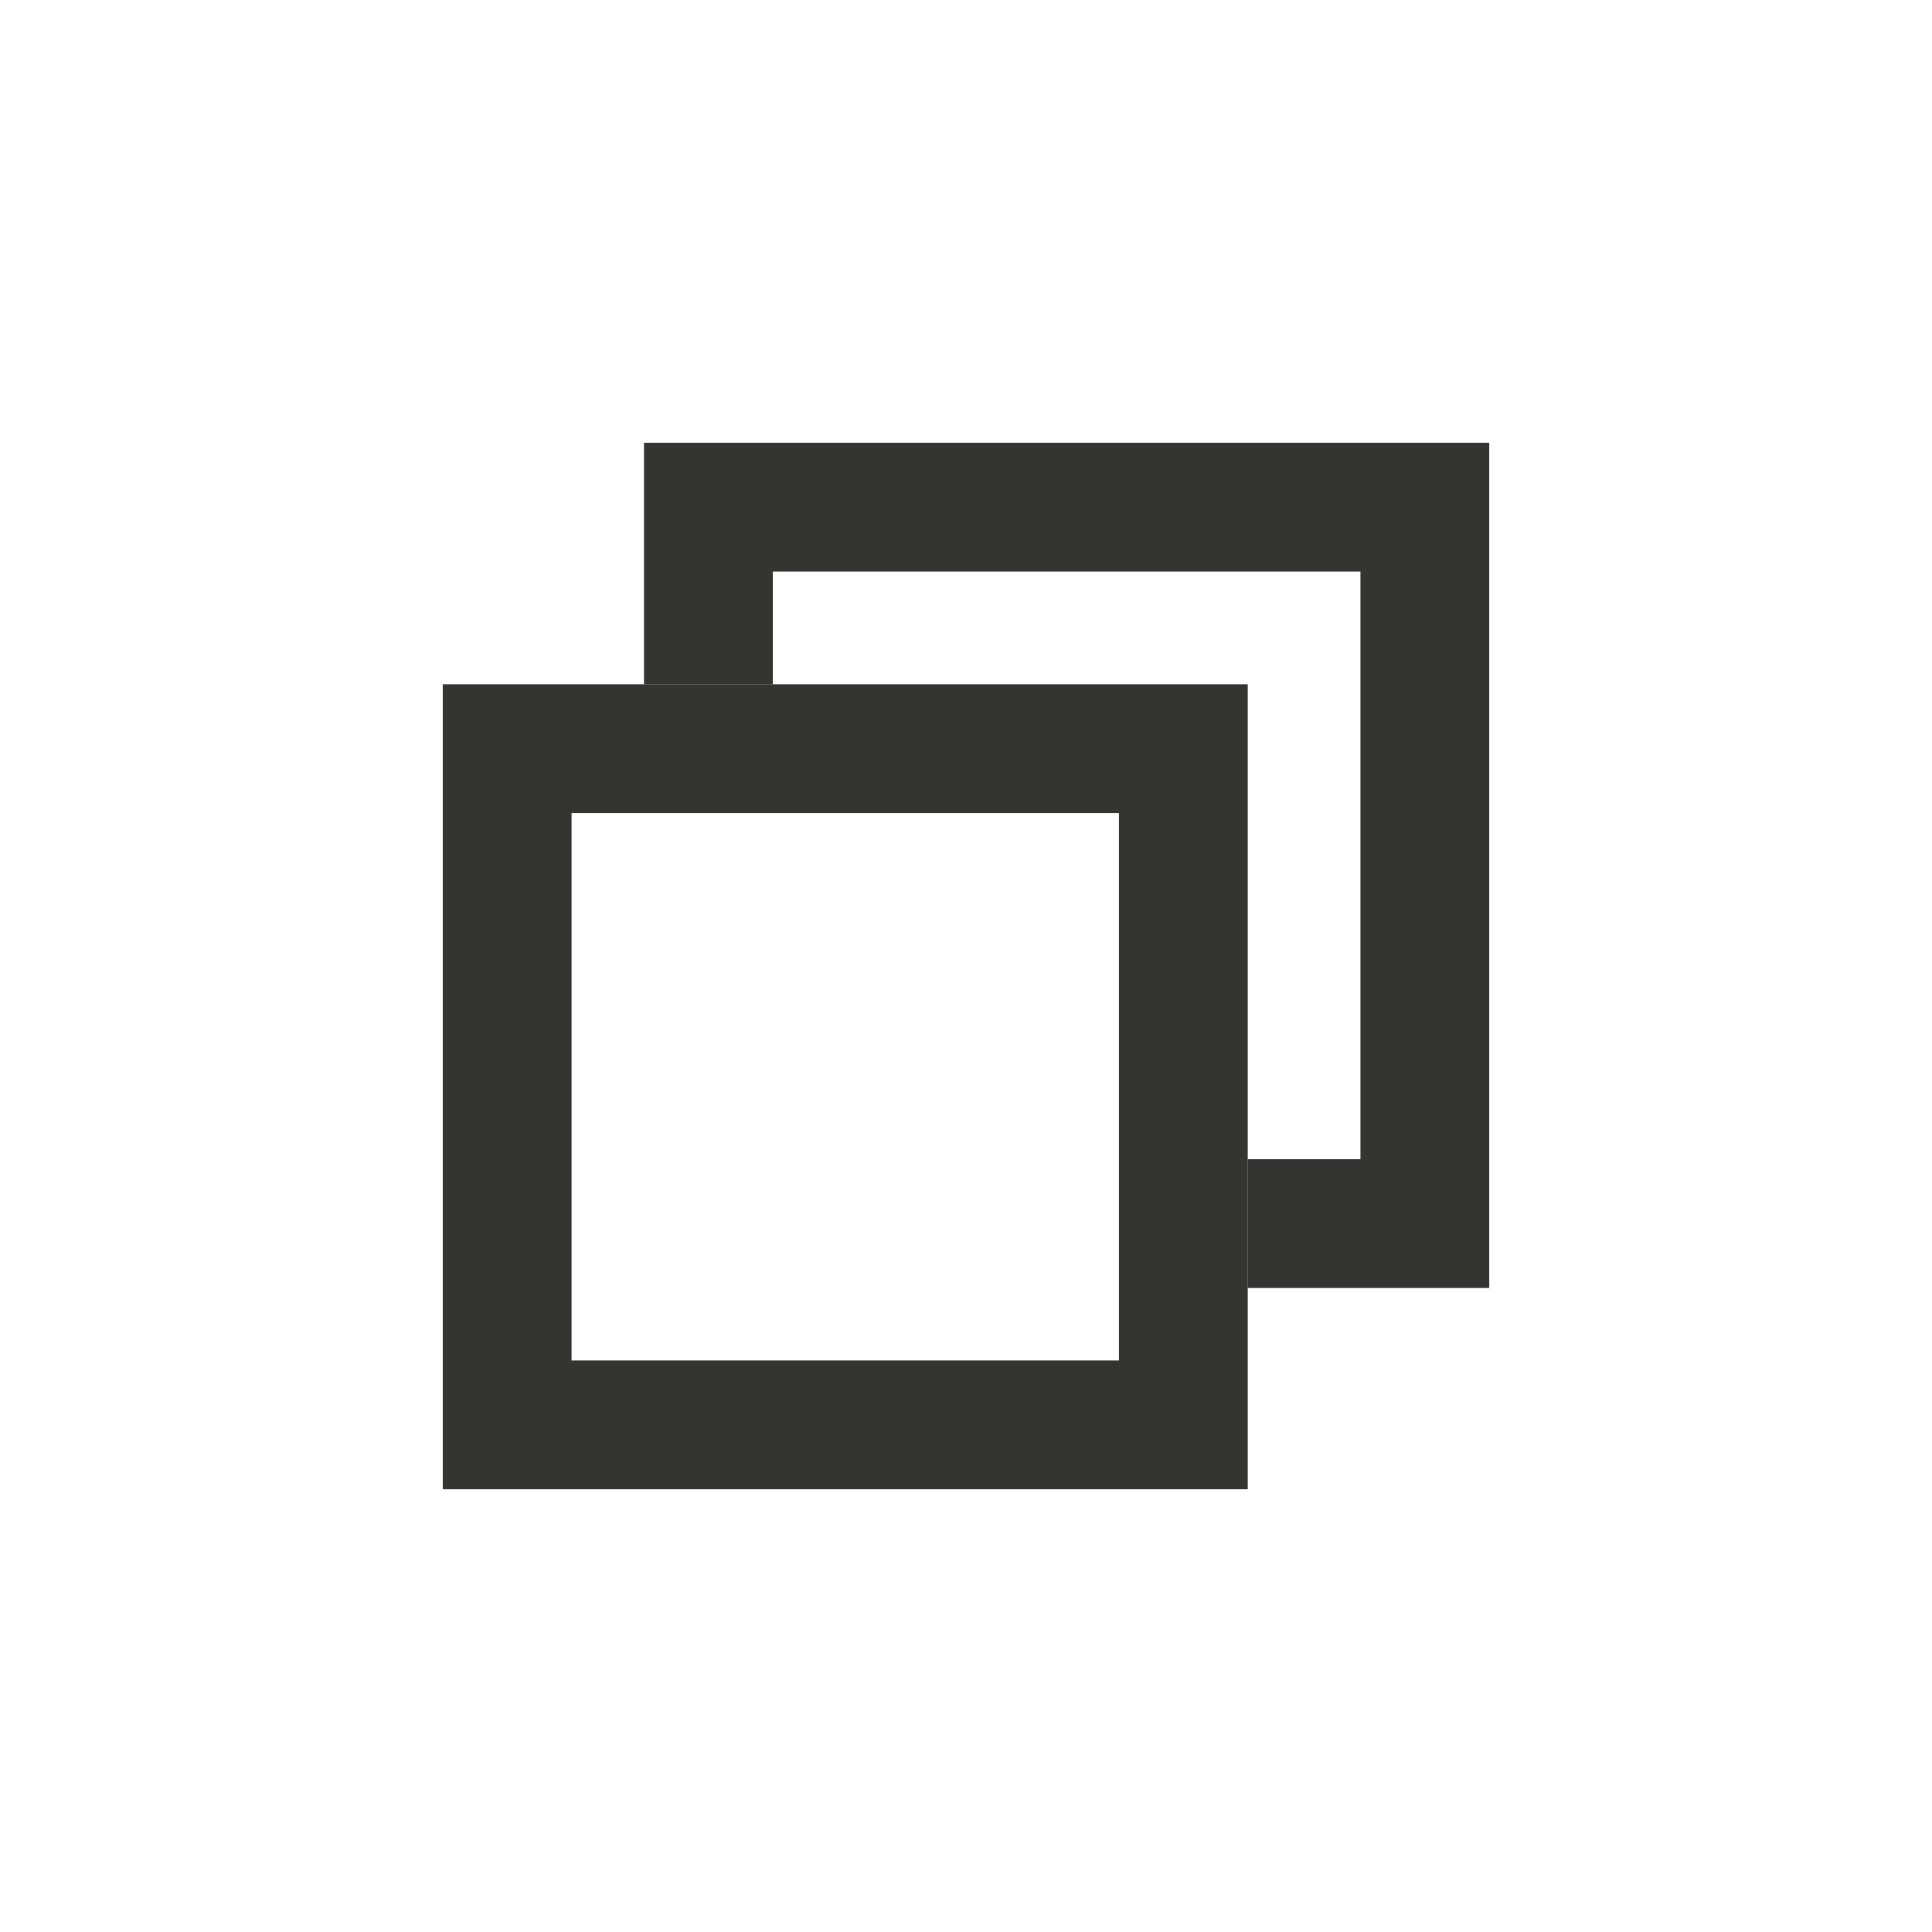
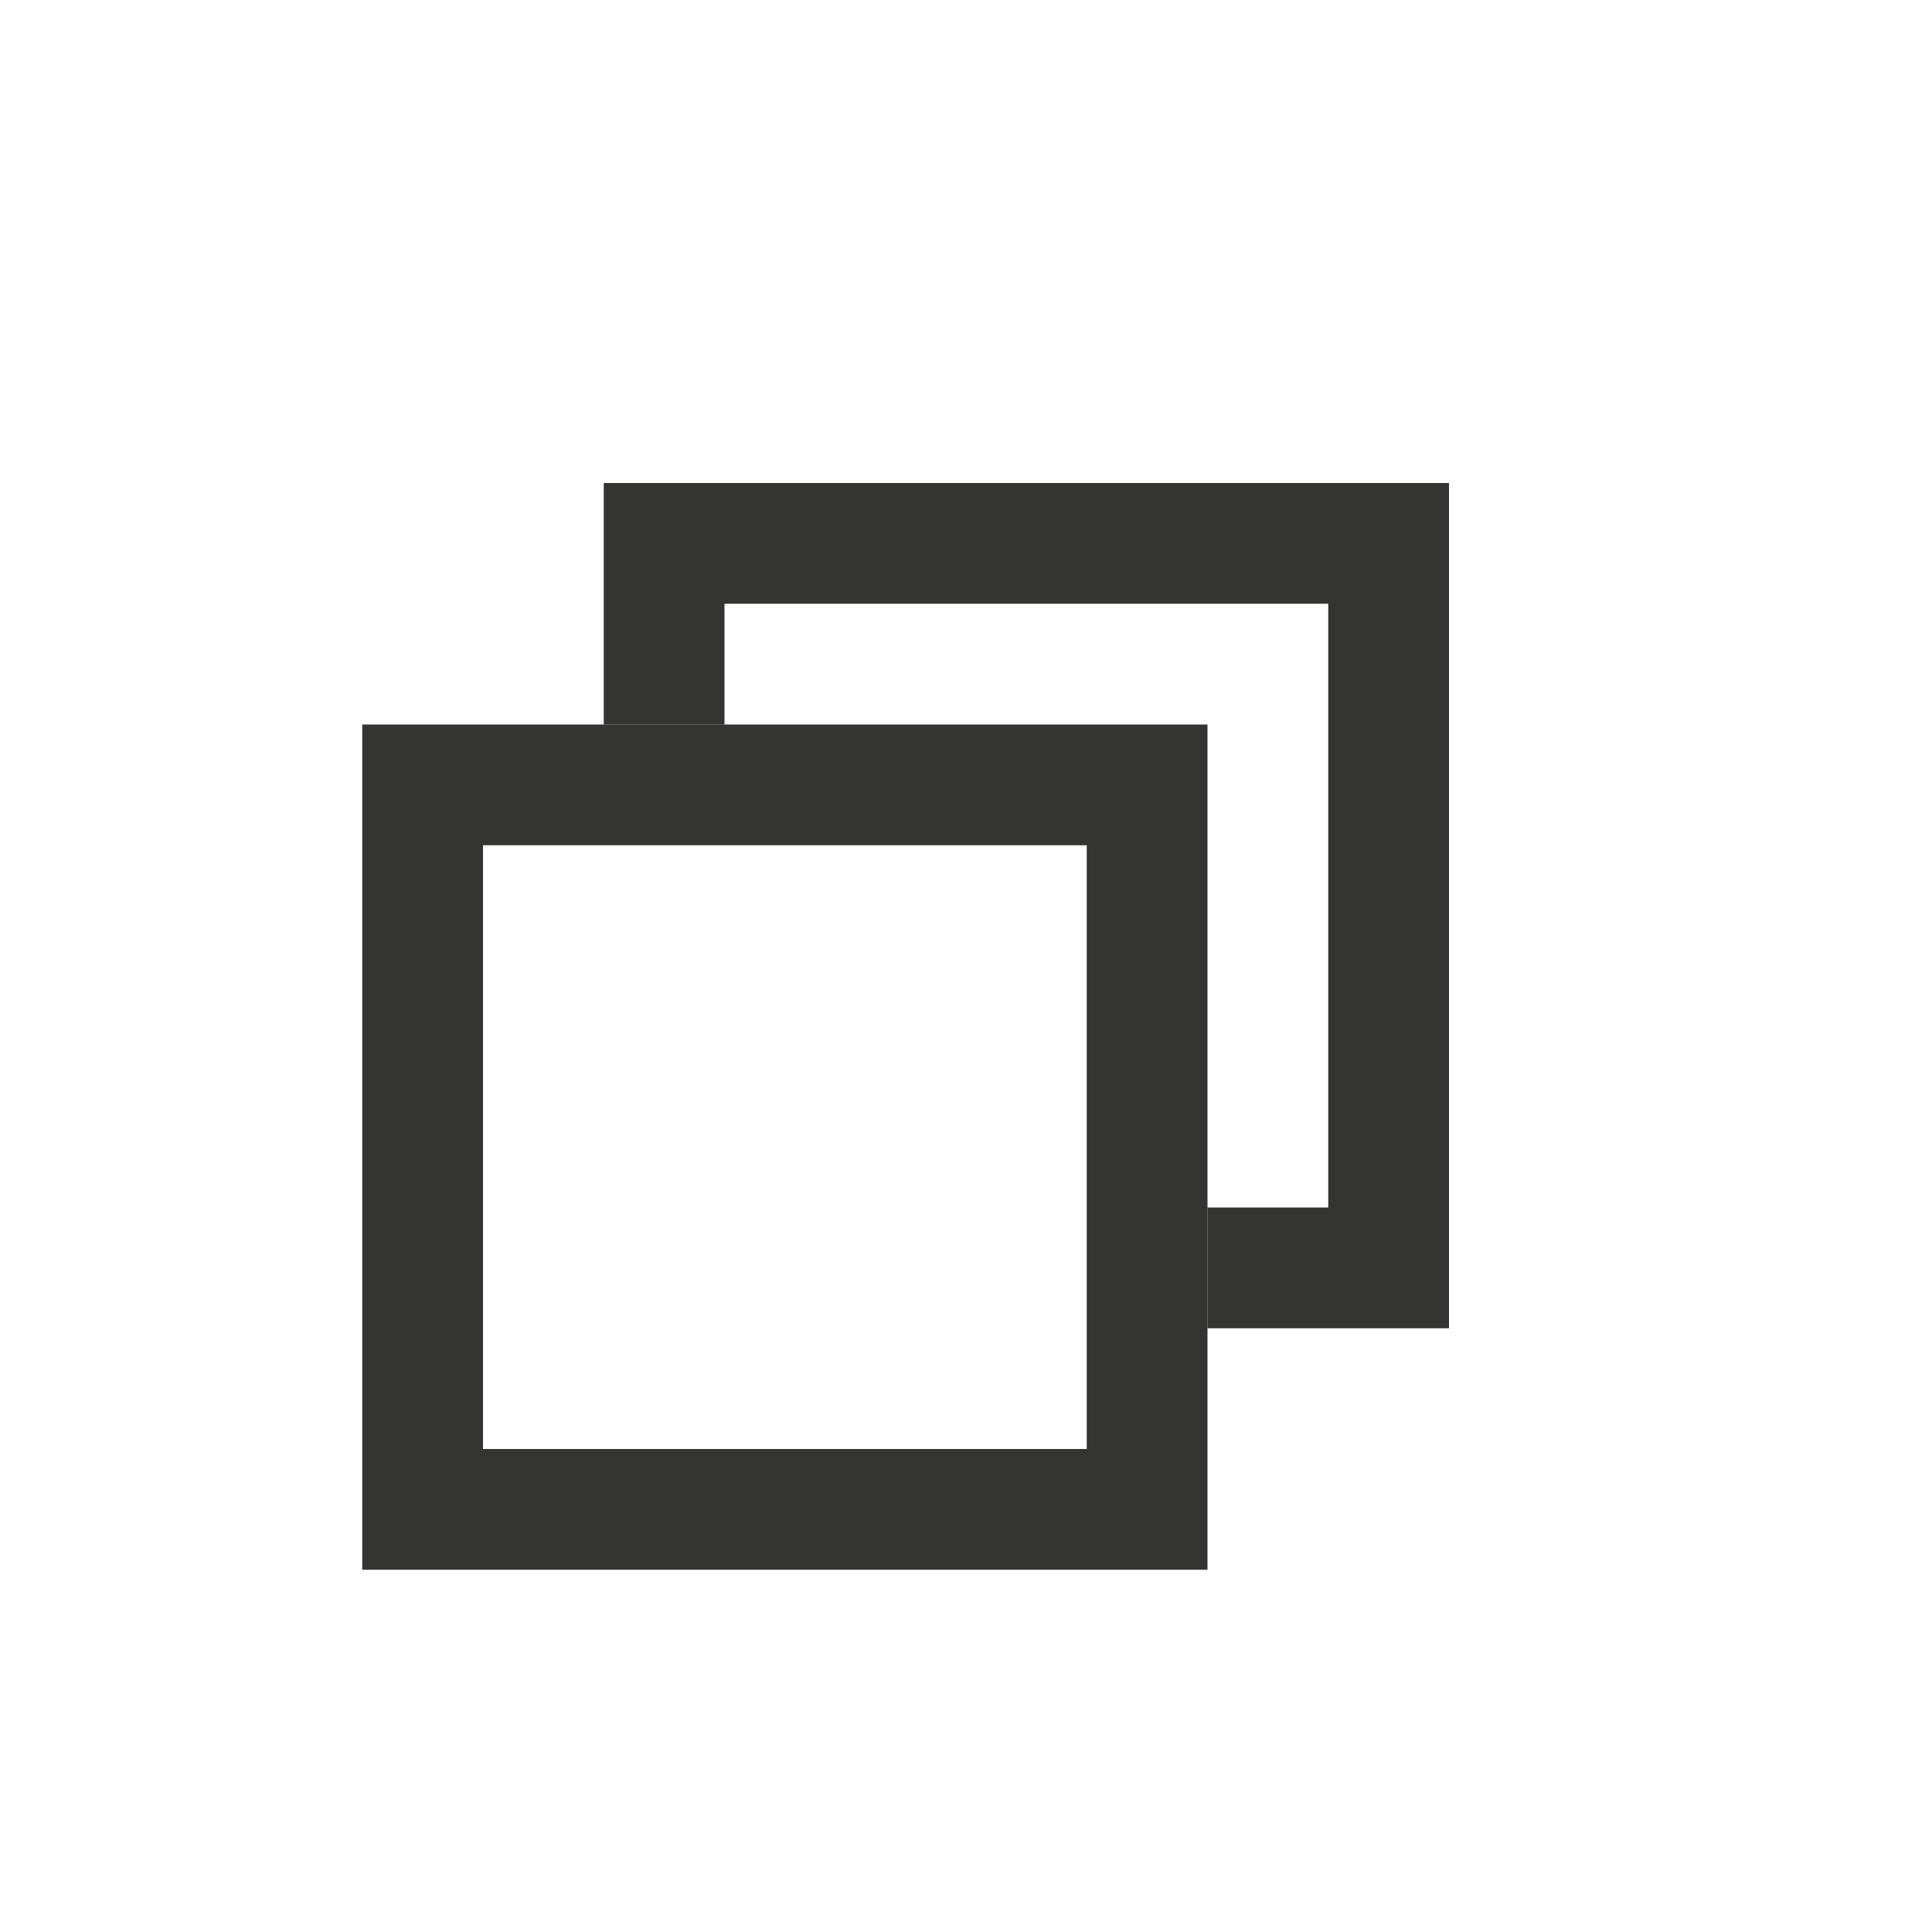
<svg xmlns="http://www.w3.org/2000/svg" viewBox="0 0 24 24">
  <defs>
    <style type="text/css" id="current-color-scheme">
.ColorScheme-Text { color:#141413; }
.ColorScheme-NeutralText { color:#A06A2C; }
.ColorScheme-NegativeText { color:#B5473A; }
</style>
  </defs>
-   <path d="M8 8.5V5.5H18.5V16H15.5V14.4H16.9V7.1H9.6V8.5z" fill="currentColor" class="ColorScheme-Text" opacity="0.86" />
-   <path d="M5.5 8.5h10v10h-10zM7.1 10.1v6.8h6.8v-6.8z" fill="currentColor" class="ColorScheme-Text" fill-rule="evenodd" opacity="0.86" />
+   <path d="M7.5 9V6H18V16.5H15V15H16.5V7.5H9V9z" fill="currentColor" class="ColorScheme-Text" opacity="0.86" />
+   <path d="M4.5 9h10.5v10.5H4.5zM6 10.5v7.5h7.5v-7.5z" fill="currentColor" class="ColorScheme-Text" fill-rule="evenodd" opacity="0.86" />
</svg>
